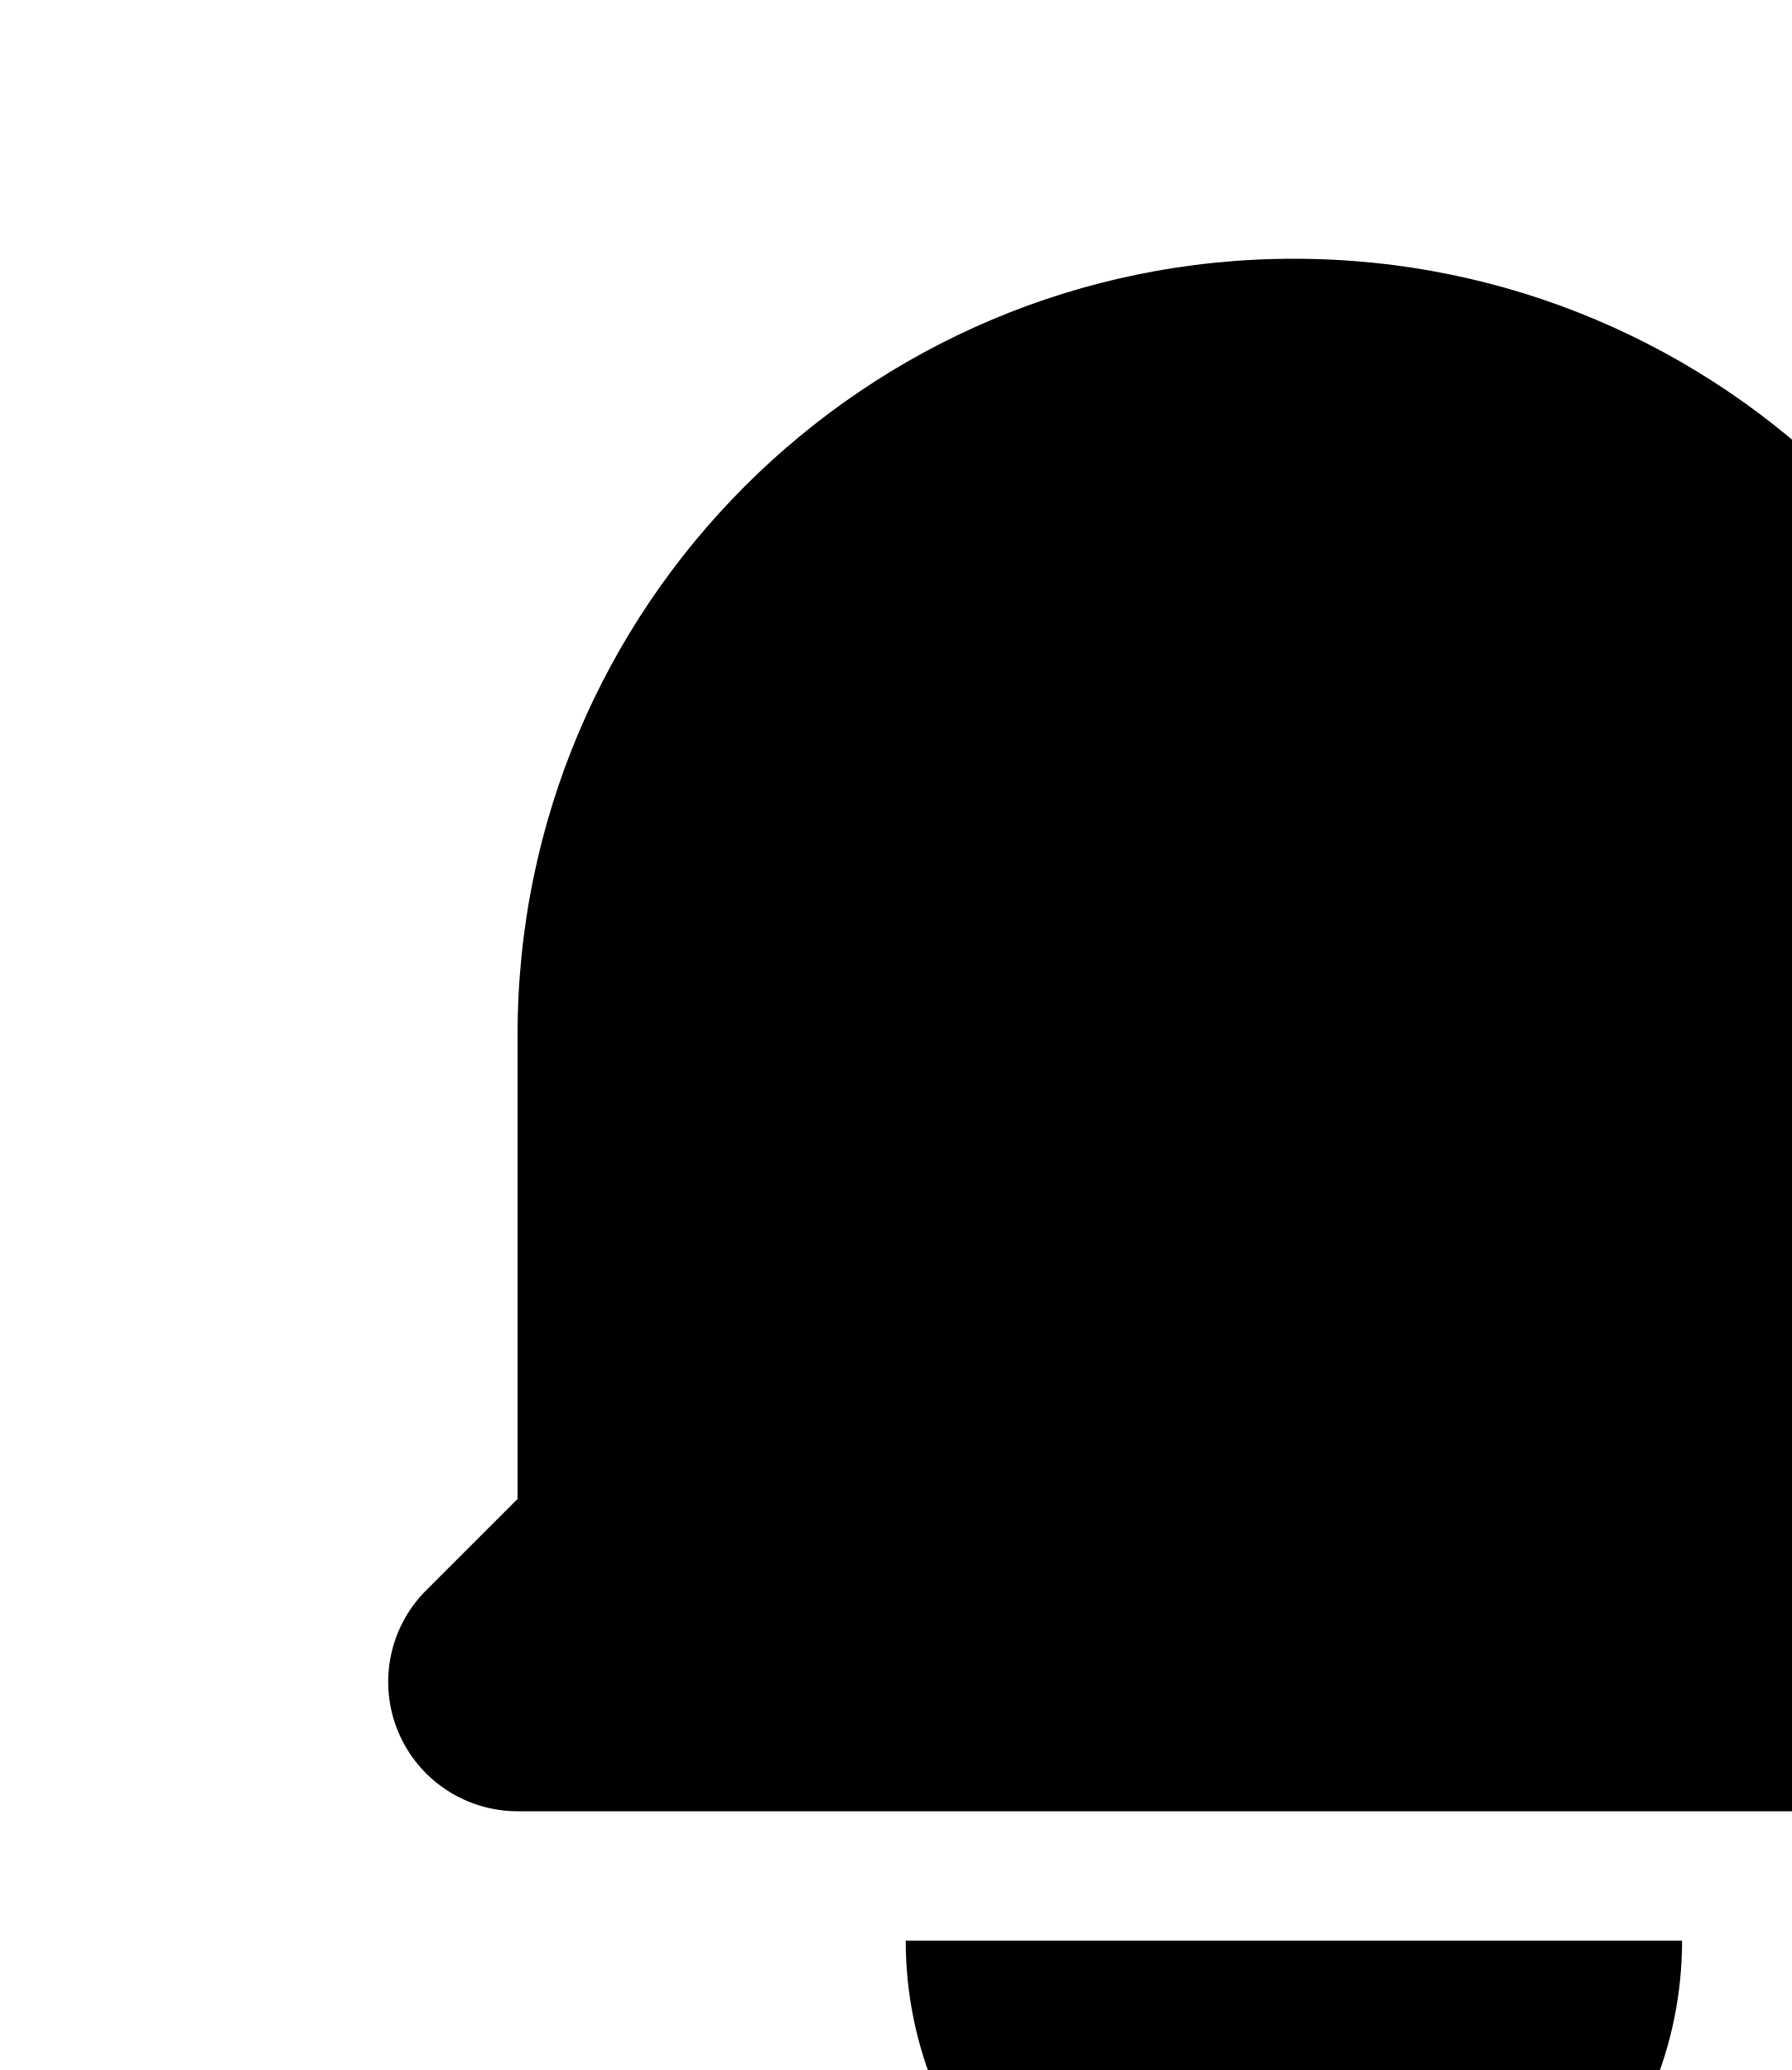
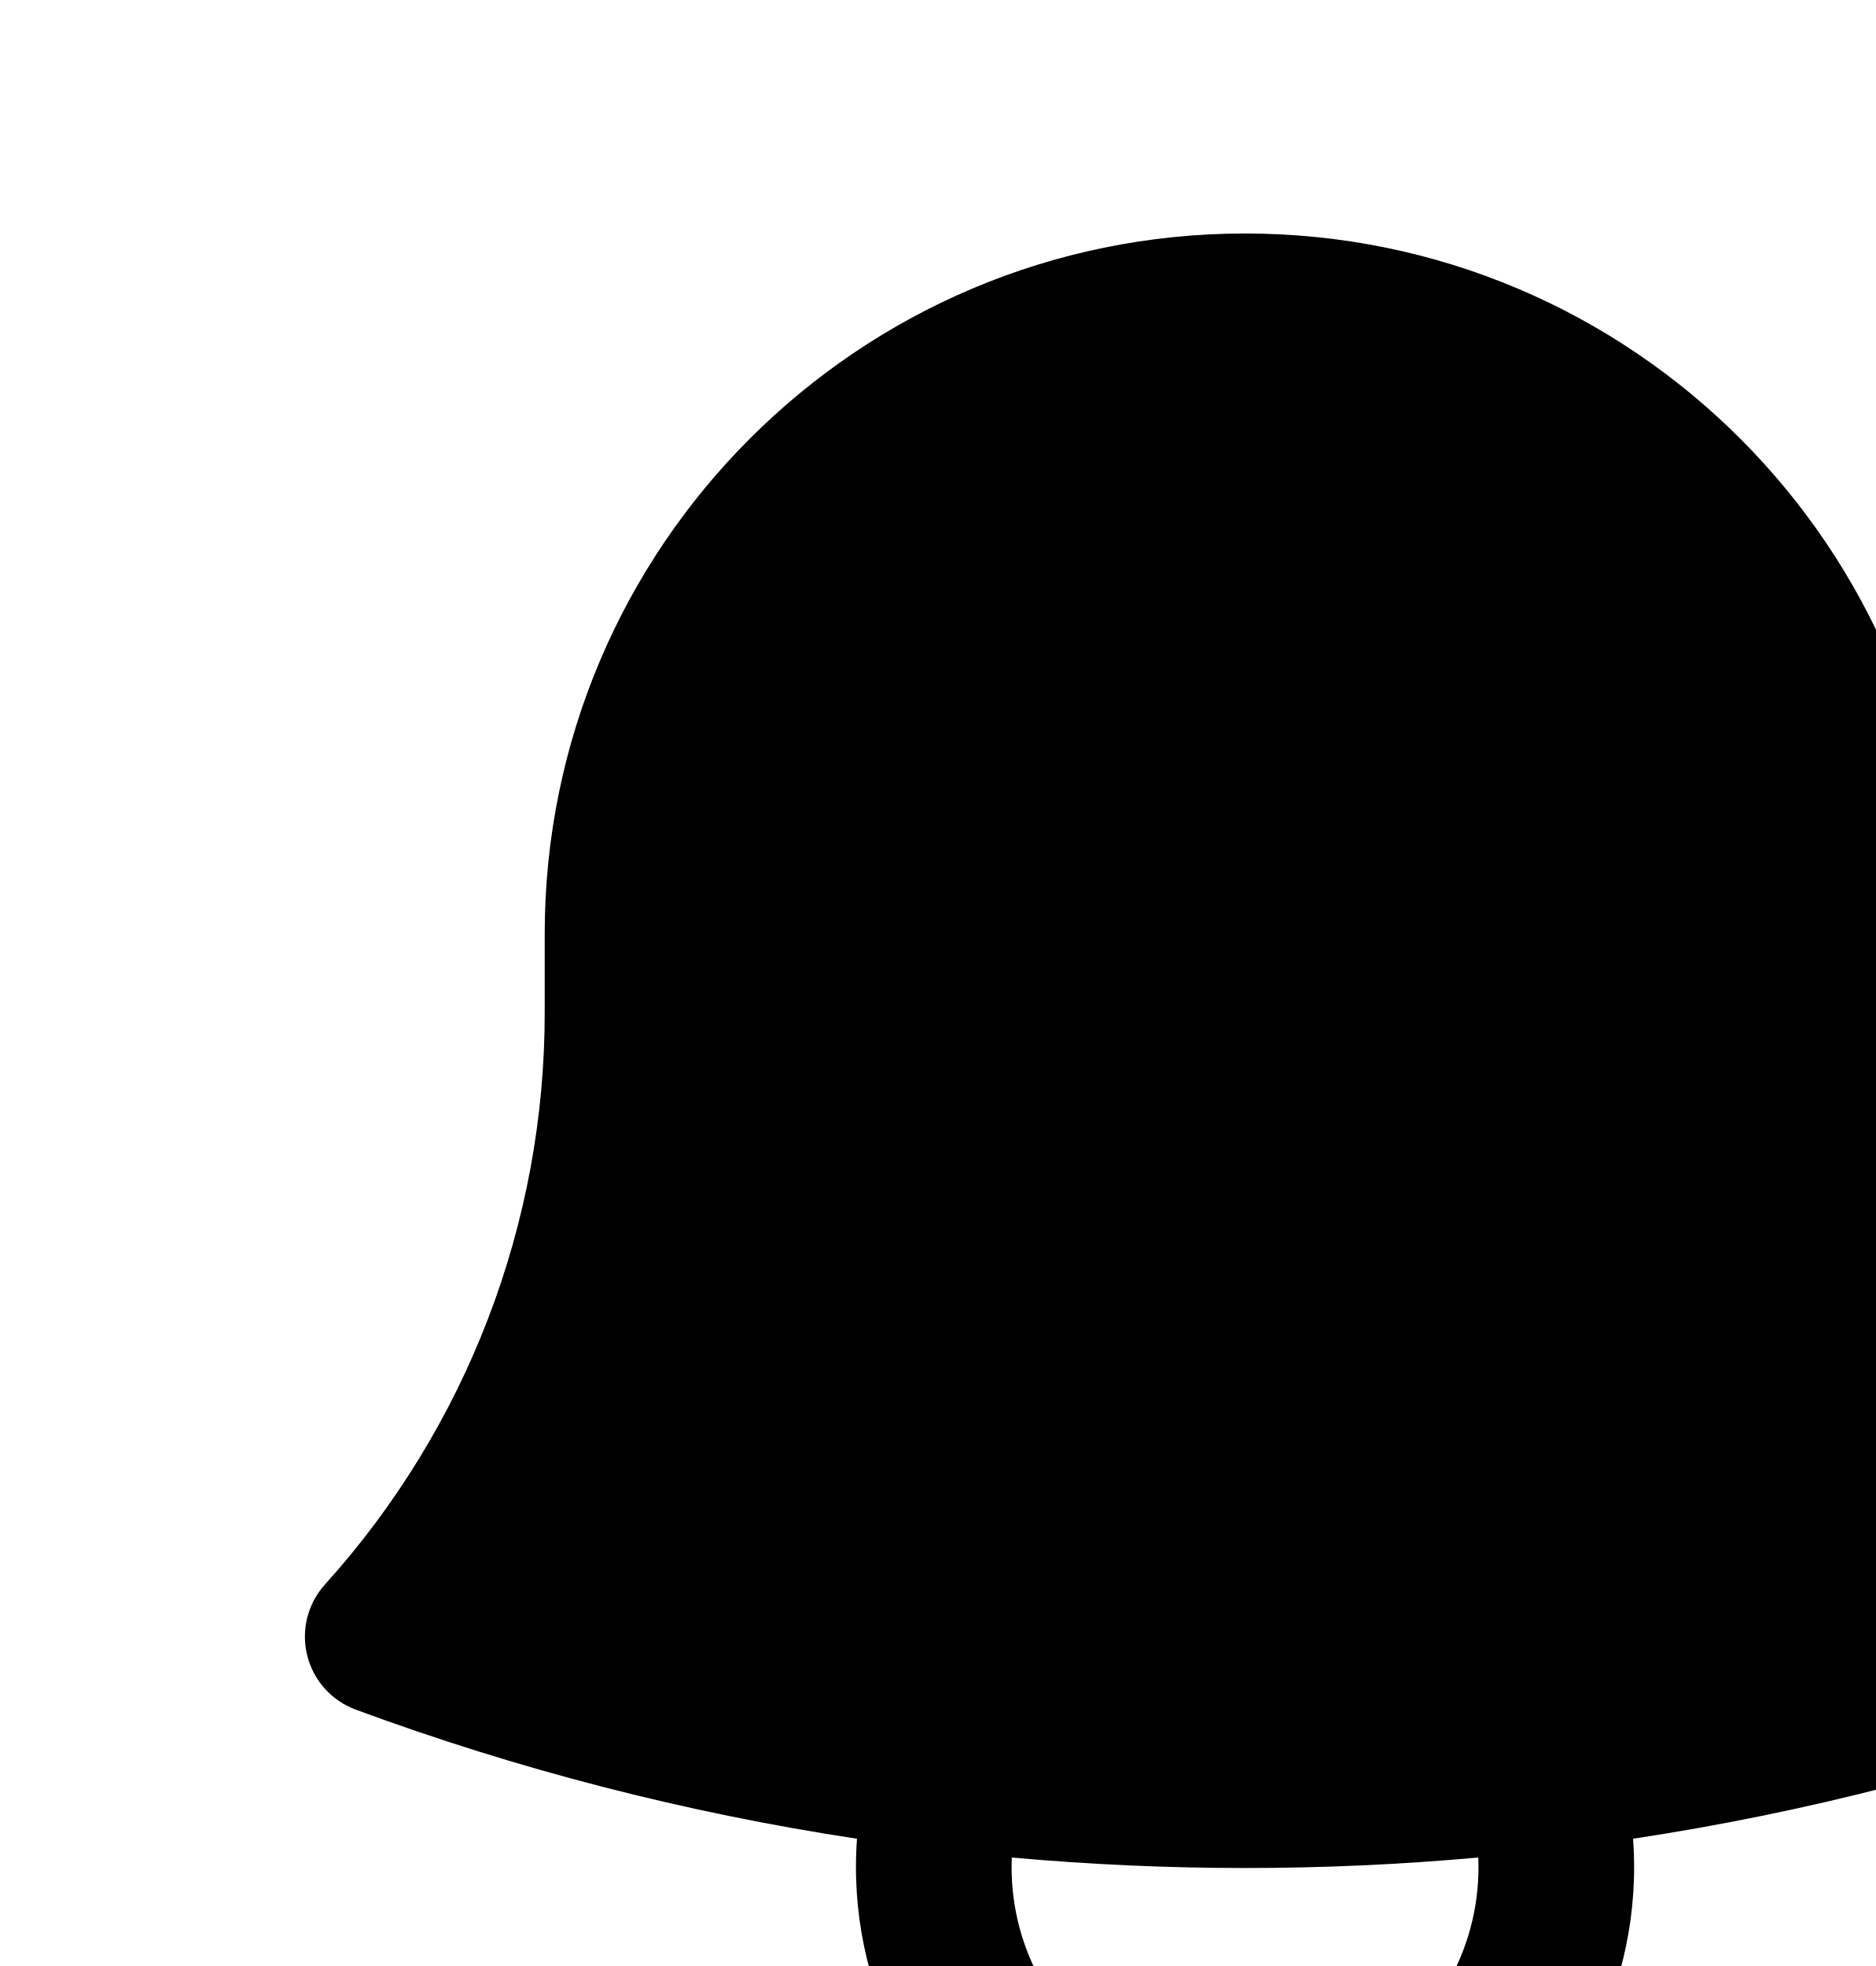
- <svg xmlns="http://www.w3.org/2000/svg" aria-hidden="true" fill="currentColor" id="icon-heroicons-bell-solid" viewbox="0 0 20 20">
-   <path d="M10 2a6 6 0 00-6 6v3.586l-.707.707A1 1 0 004 14h12a1 1 0 00.707-1.707L16 11.586V8a6 6 0 00-6-6zM10 18a3 3 0 01-3-3h6a3 3 0 01-3 3z">
+ <svg xmlns="http://www.w3.org/2000/svg" aria-hidden="true" fill="currentColor" id="icon-heroicons-bell-solid" viewbox="0 0 24 24">
+   <path clip-rule="evenodd" d="M5.25 9a6.75 6.75 0 0113.5 0v.75c0 2.123.8 4.057 2.118 5.52a.75.75 0 01-.297 1.206c-1.544.57-3.16.99-4.831 1.243a3.75 3.75 0 11-7.48 0 24.585 24.585 0 01-4.831-1.244.75.75 0 01-.298-1.205A8.217 8.217 0 005.25 9.75V9zm4.502 8.9a2.25 2.25 0 104.496 0 25.057 25.057 0 01-4.496 0z" fill-rule="evenodd">
 </path>
</svg>
